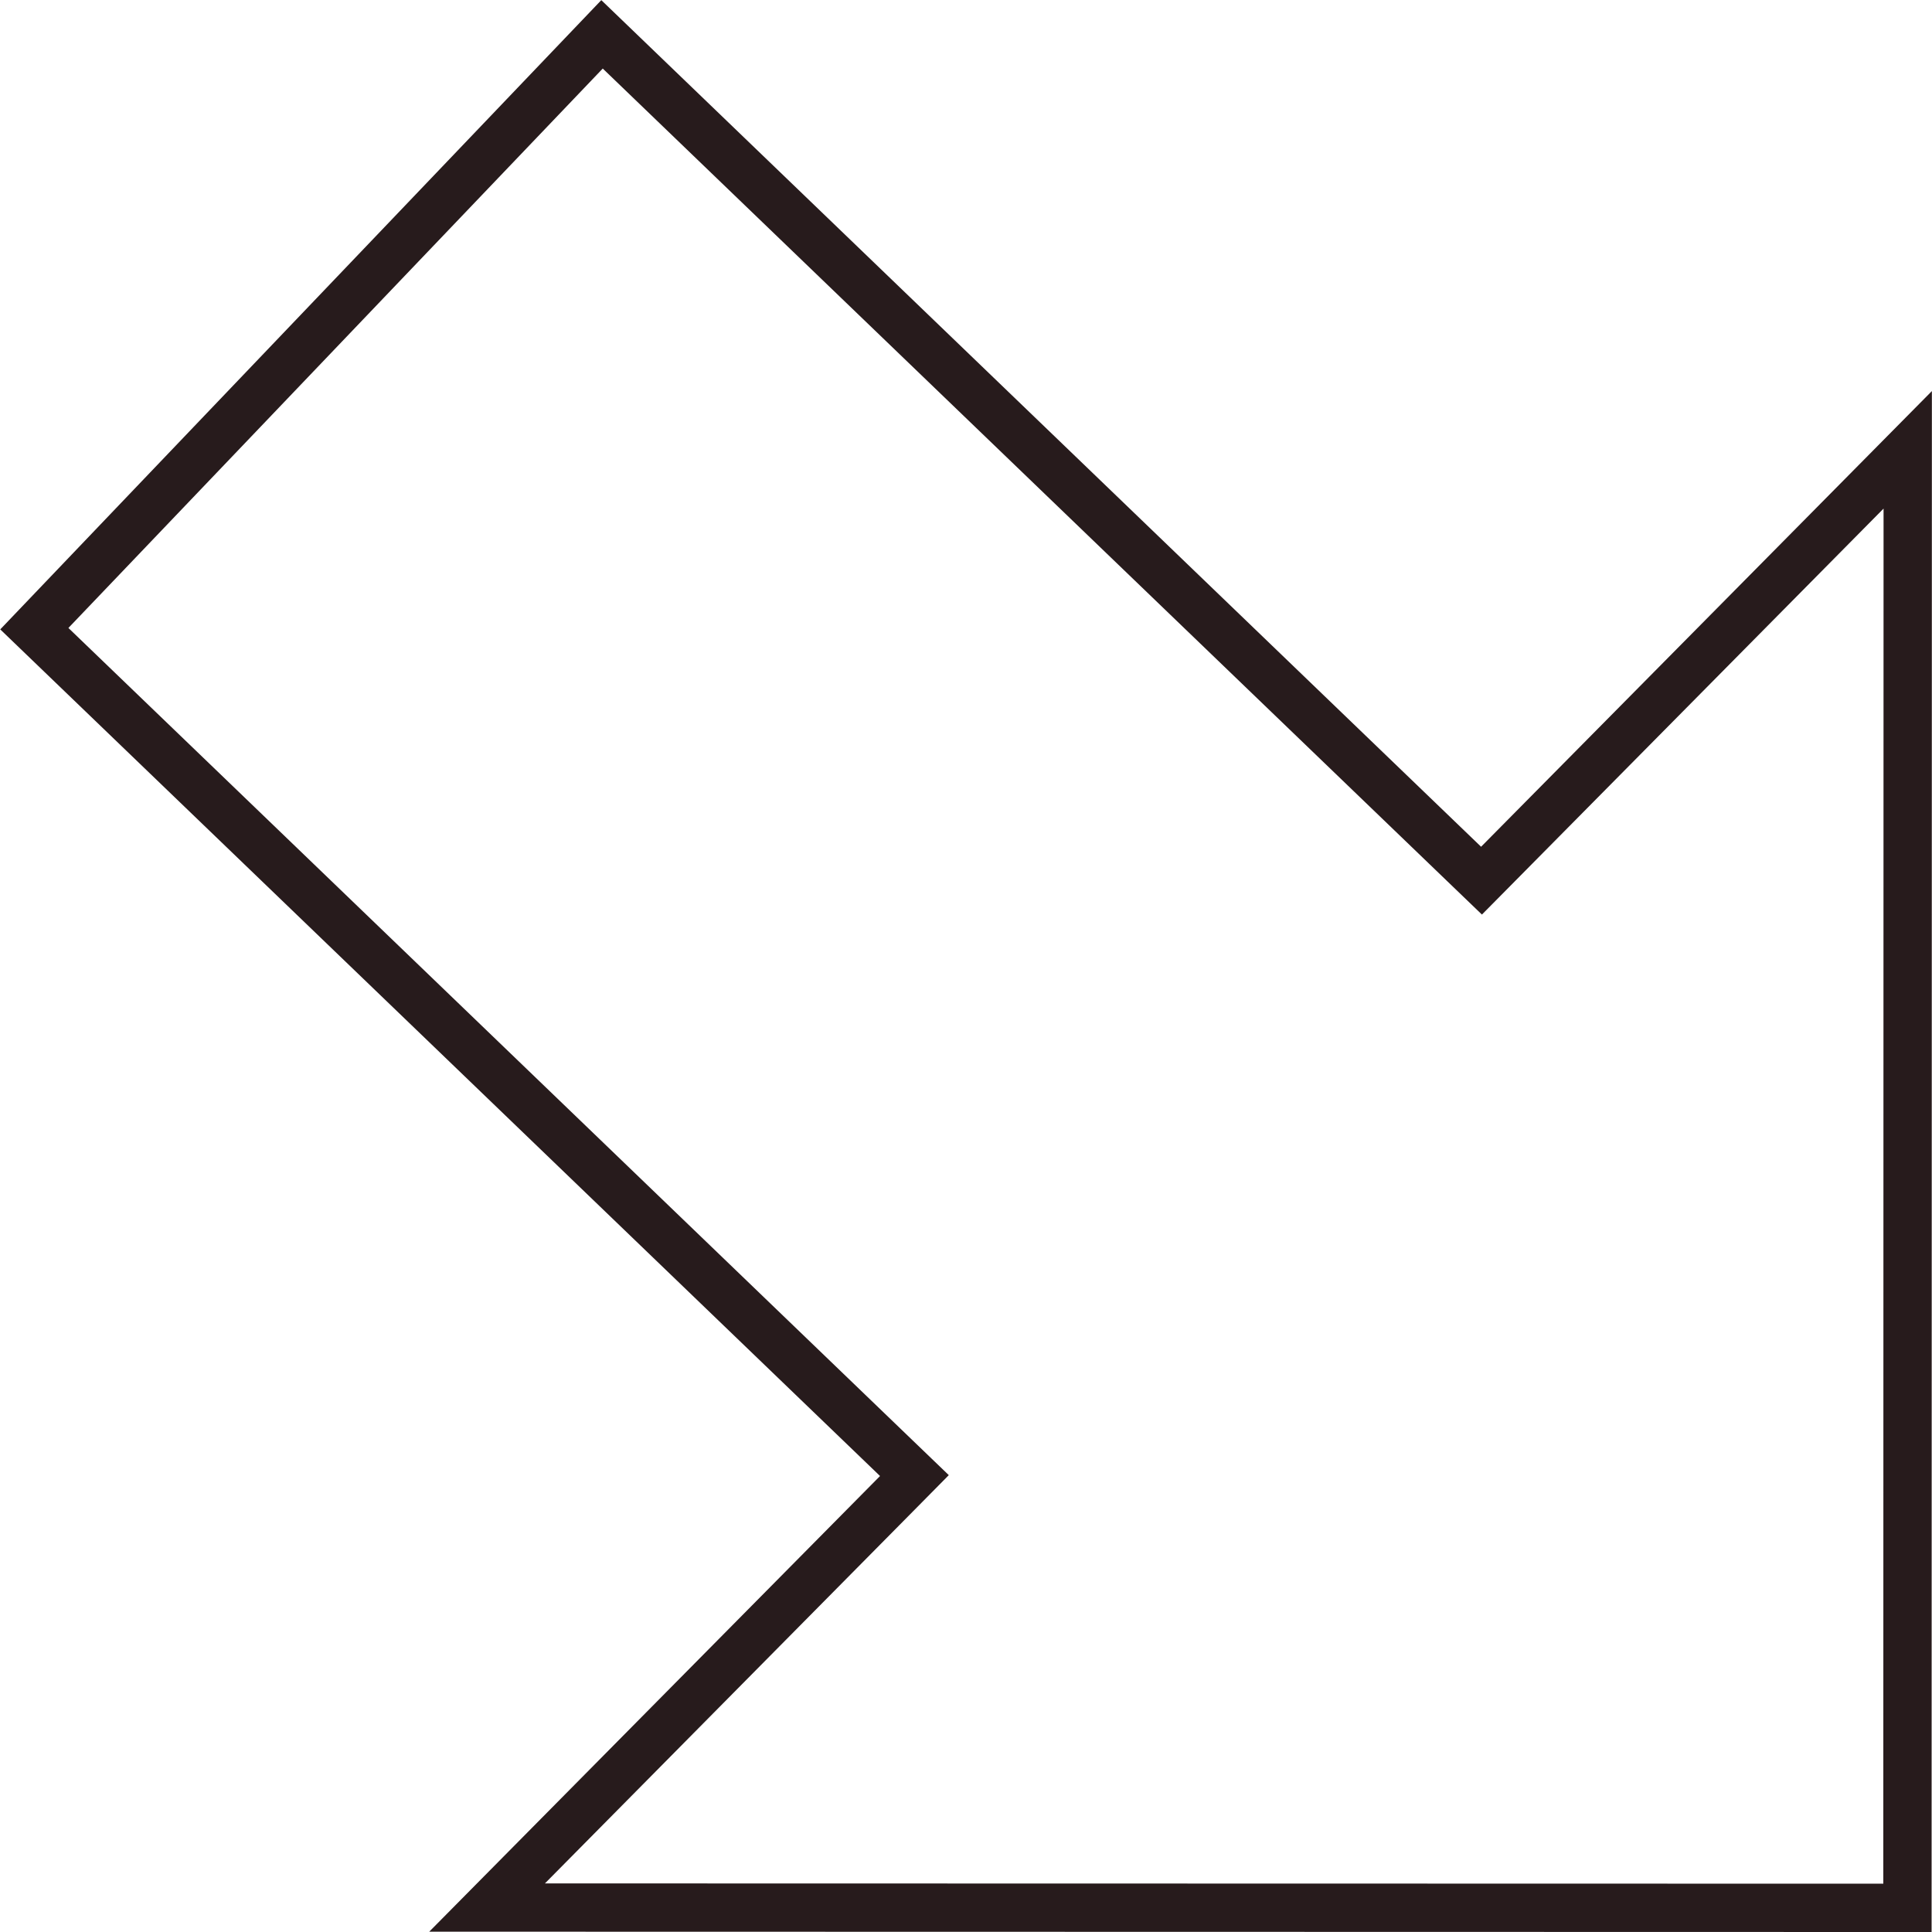
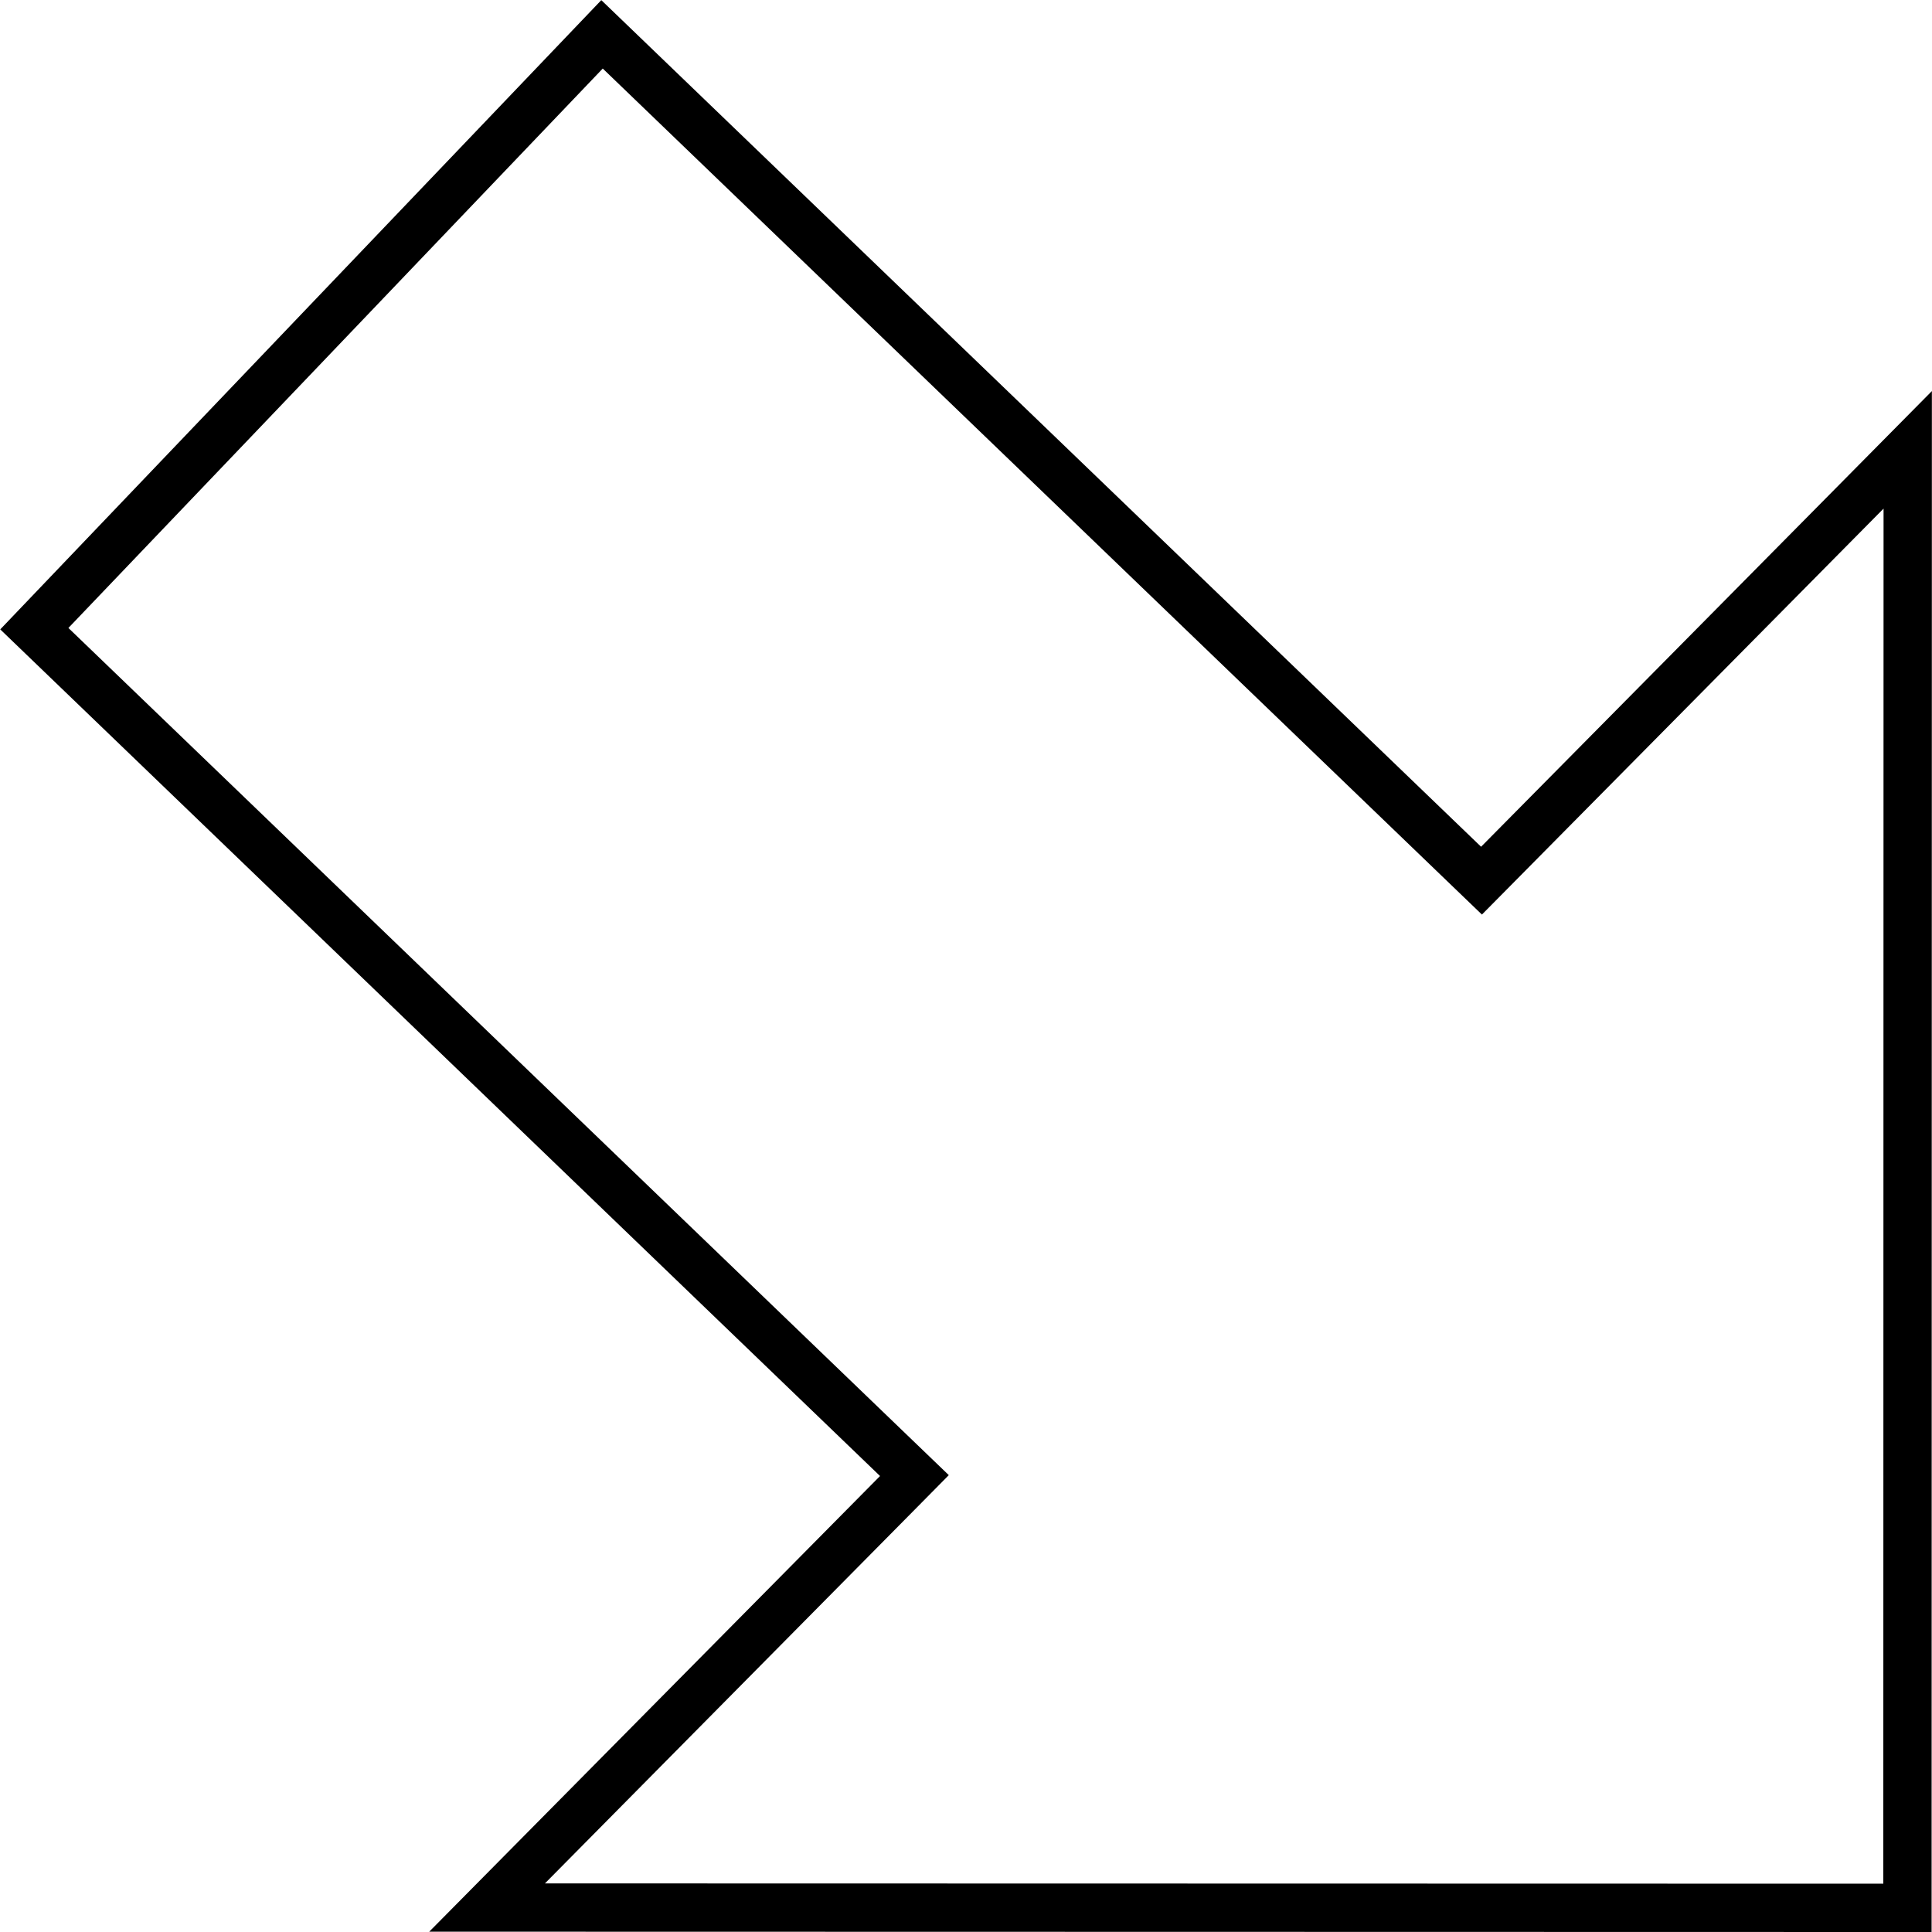
<svg xmlns="http://www.w3.org/2000/svg" width="120" height="120" viewBox="0 0 120 120" fill="none">
-   <path d="M55.727 92.733L30.254 118.481L118.475 118.5L118.492 27.94L93.059 53.648L92.019 54.699L90.953 53.674L37.393 2.133L2.132 39.048L55.7 90.597L56.796 91.651L55.727 92.733Z" stroke="#271B1C" stroke-width="3" />
+   <path d="M55.727 92.733L30.254 118.481L118.475 118.5L118.492 27.94L93.059 53.648L92.019 54.699L90.953 53.674L37.393 2.133L2.132 39.048L55.7 90.597L56.796 91.651L55.727 92.733Z" stroke="currentColor" stroke-width="3" />
</svg>
